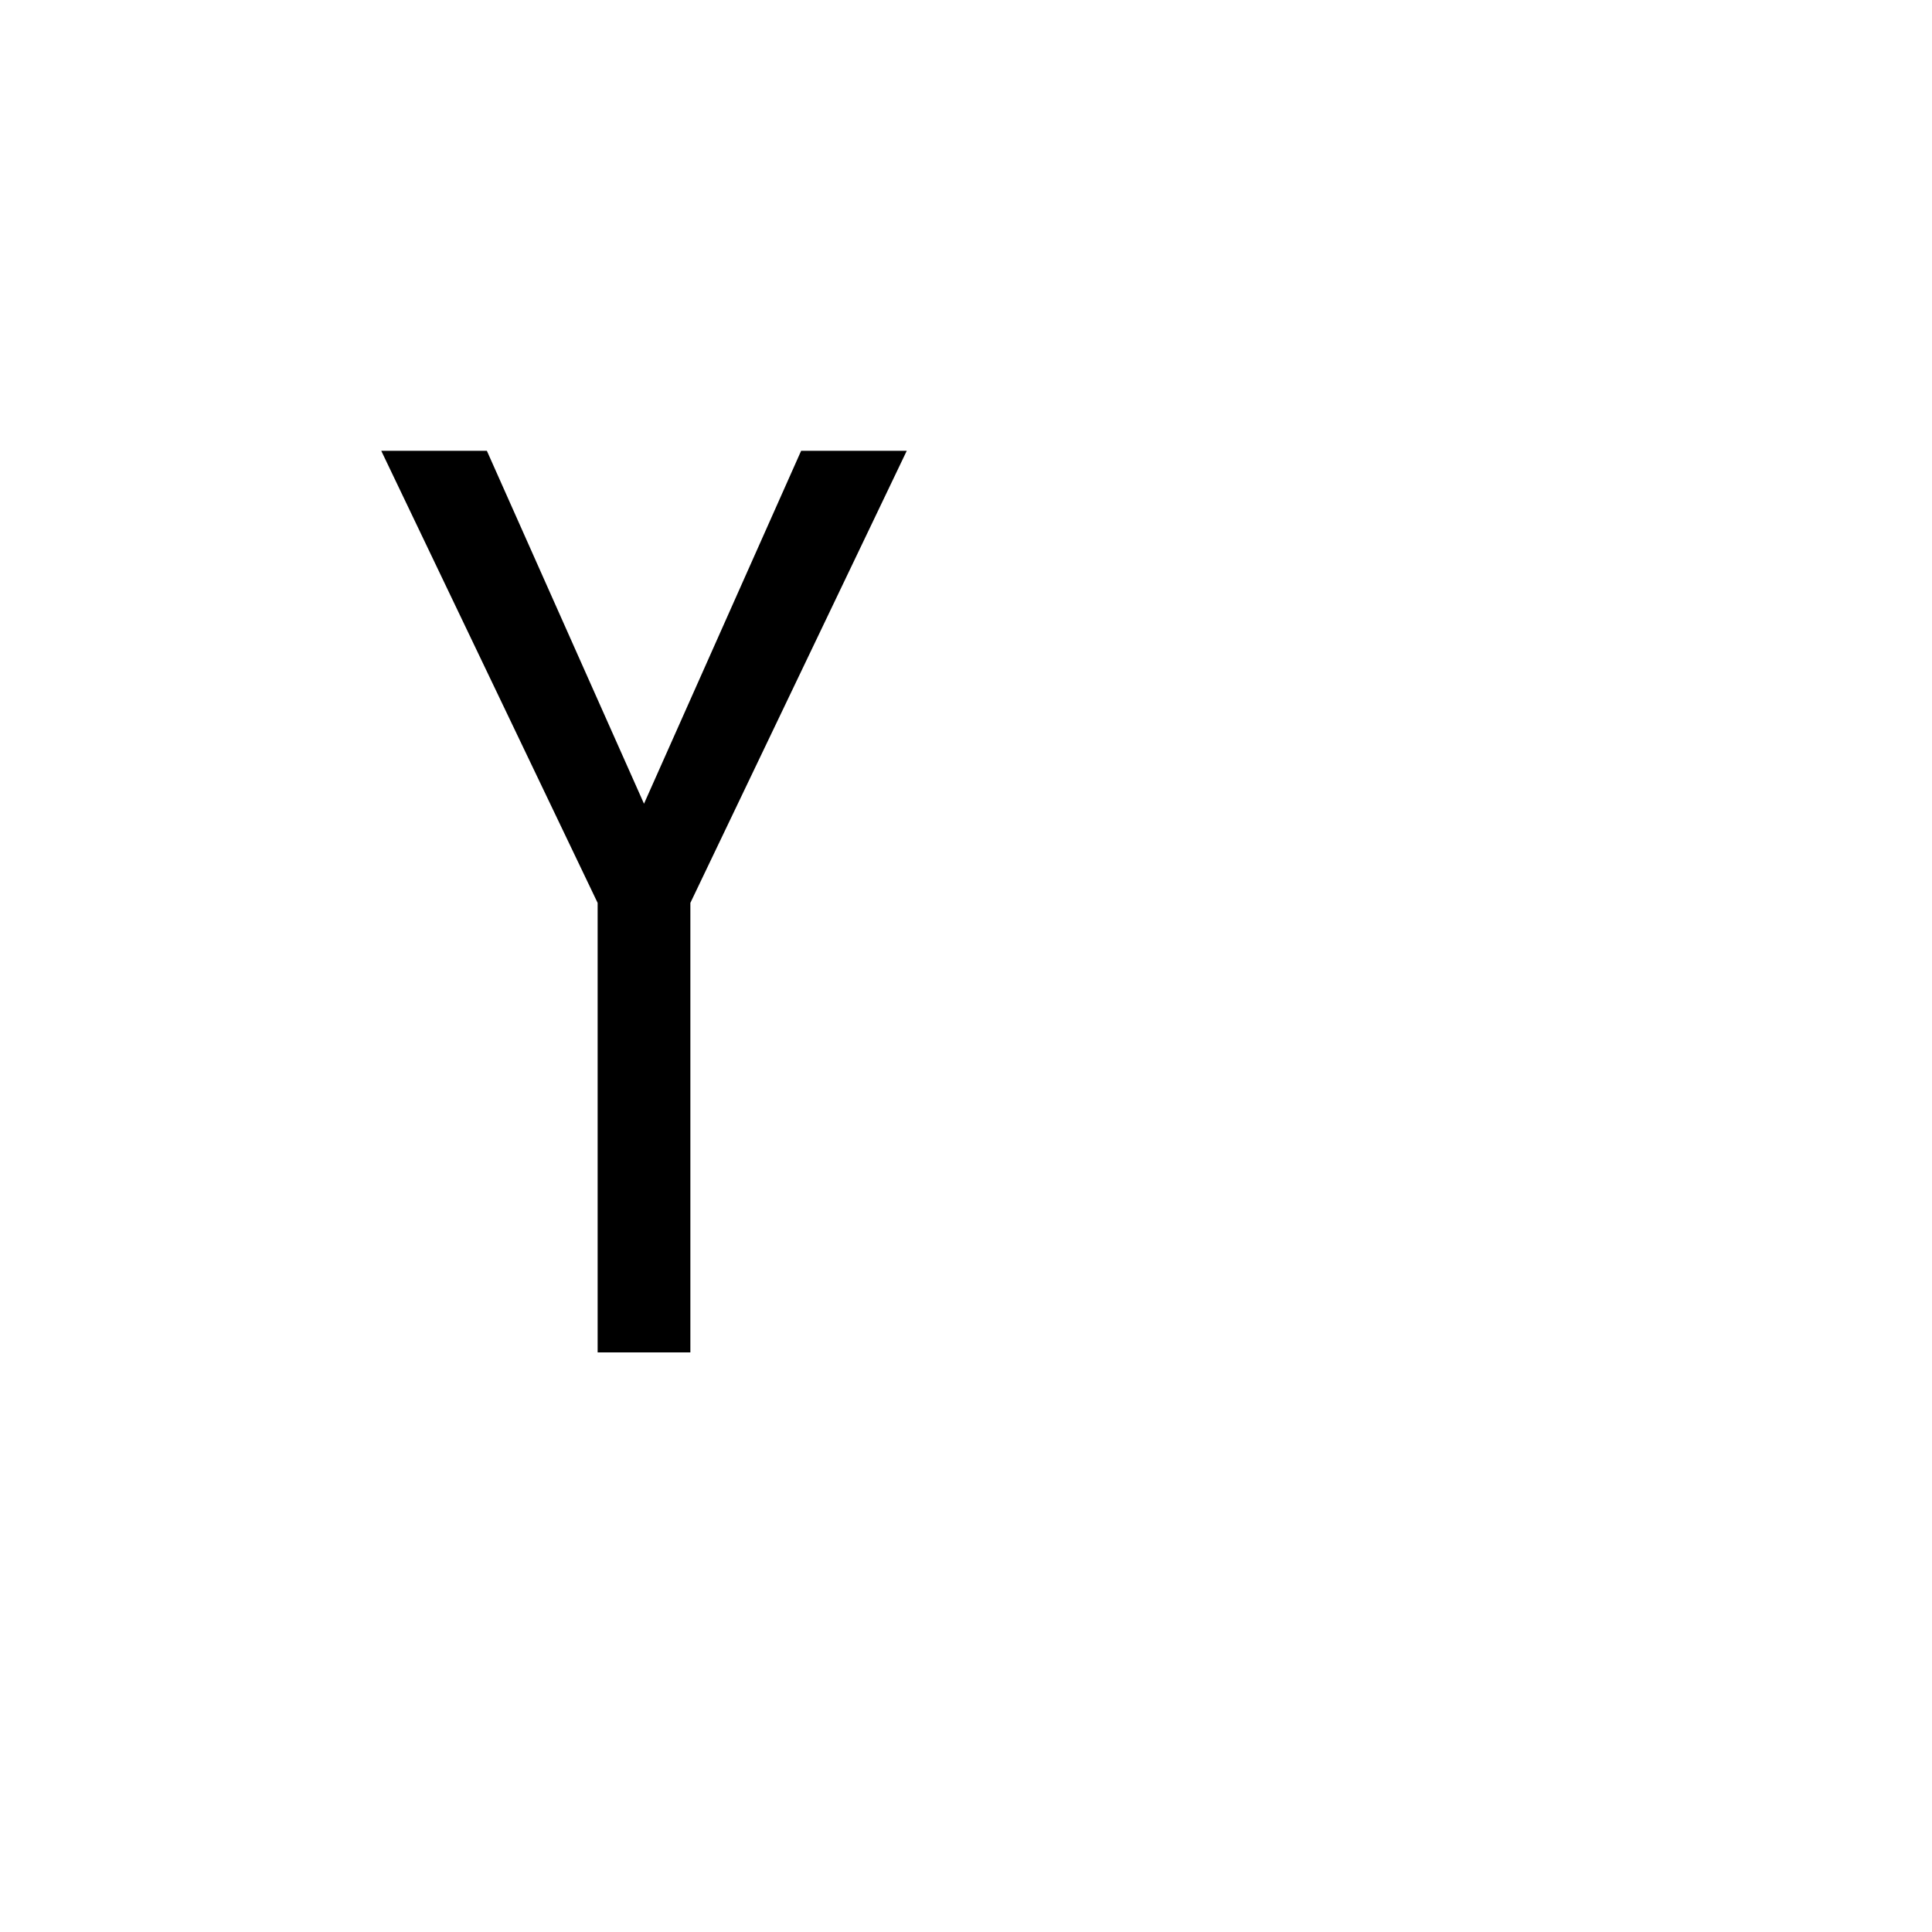
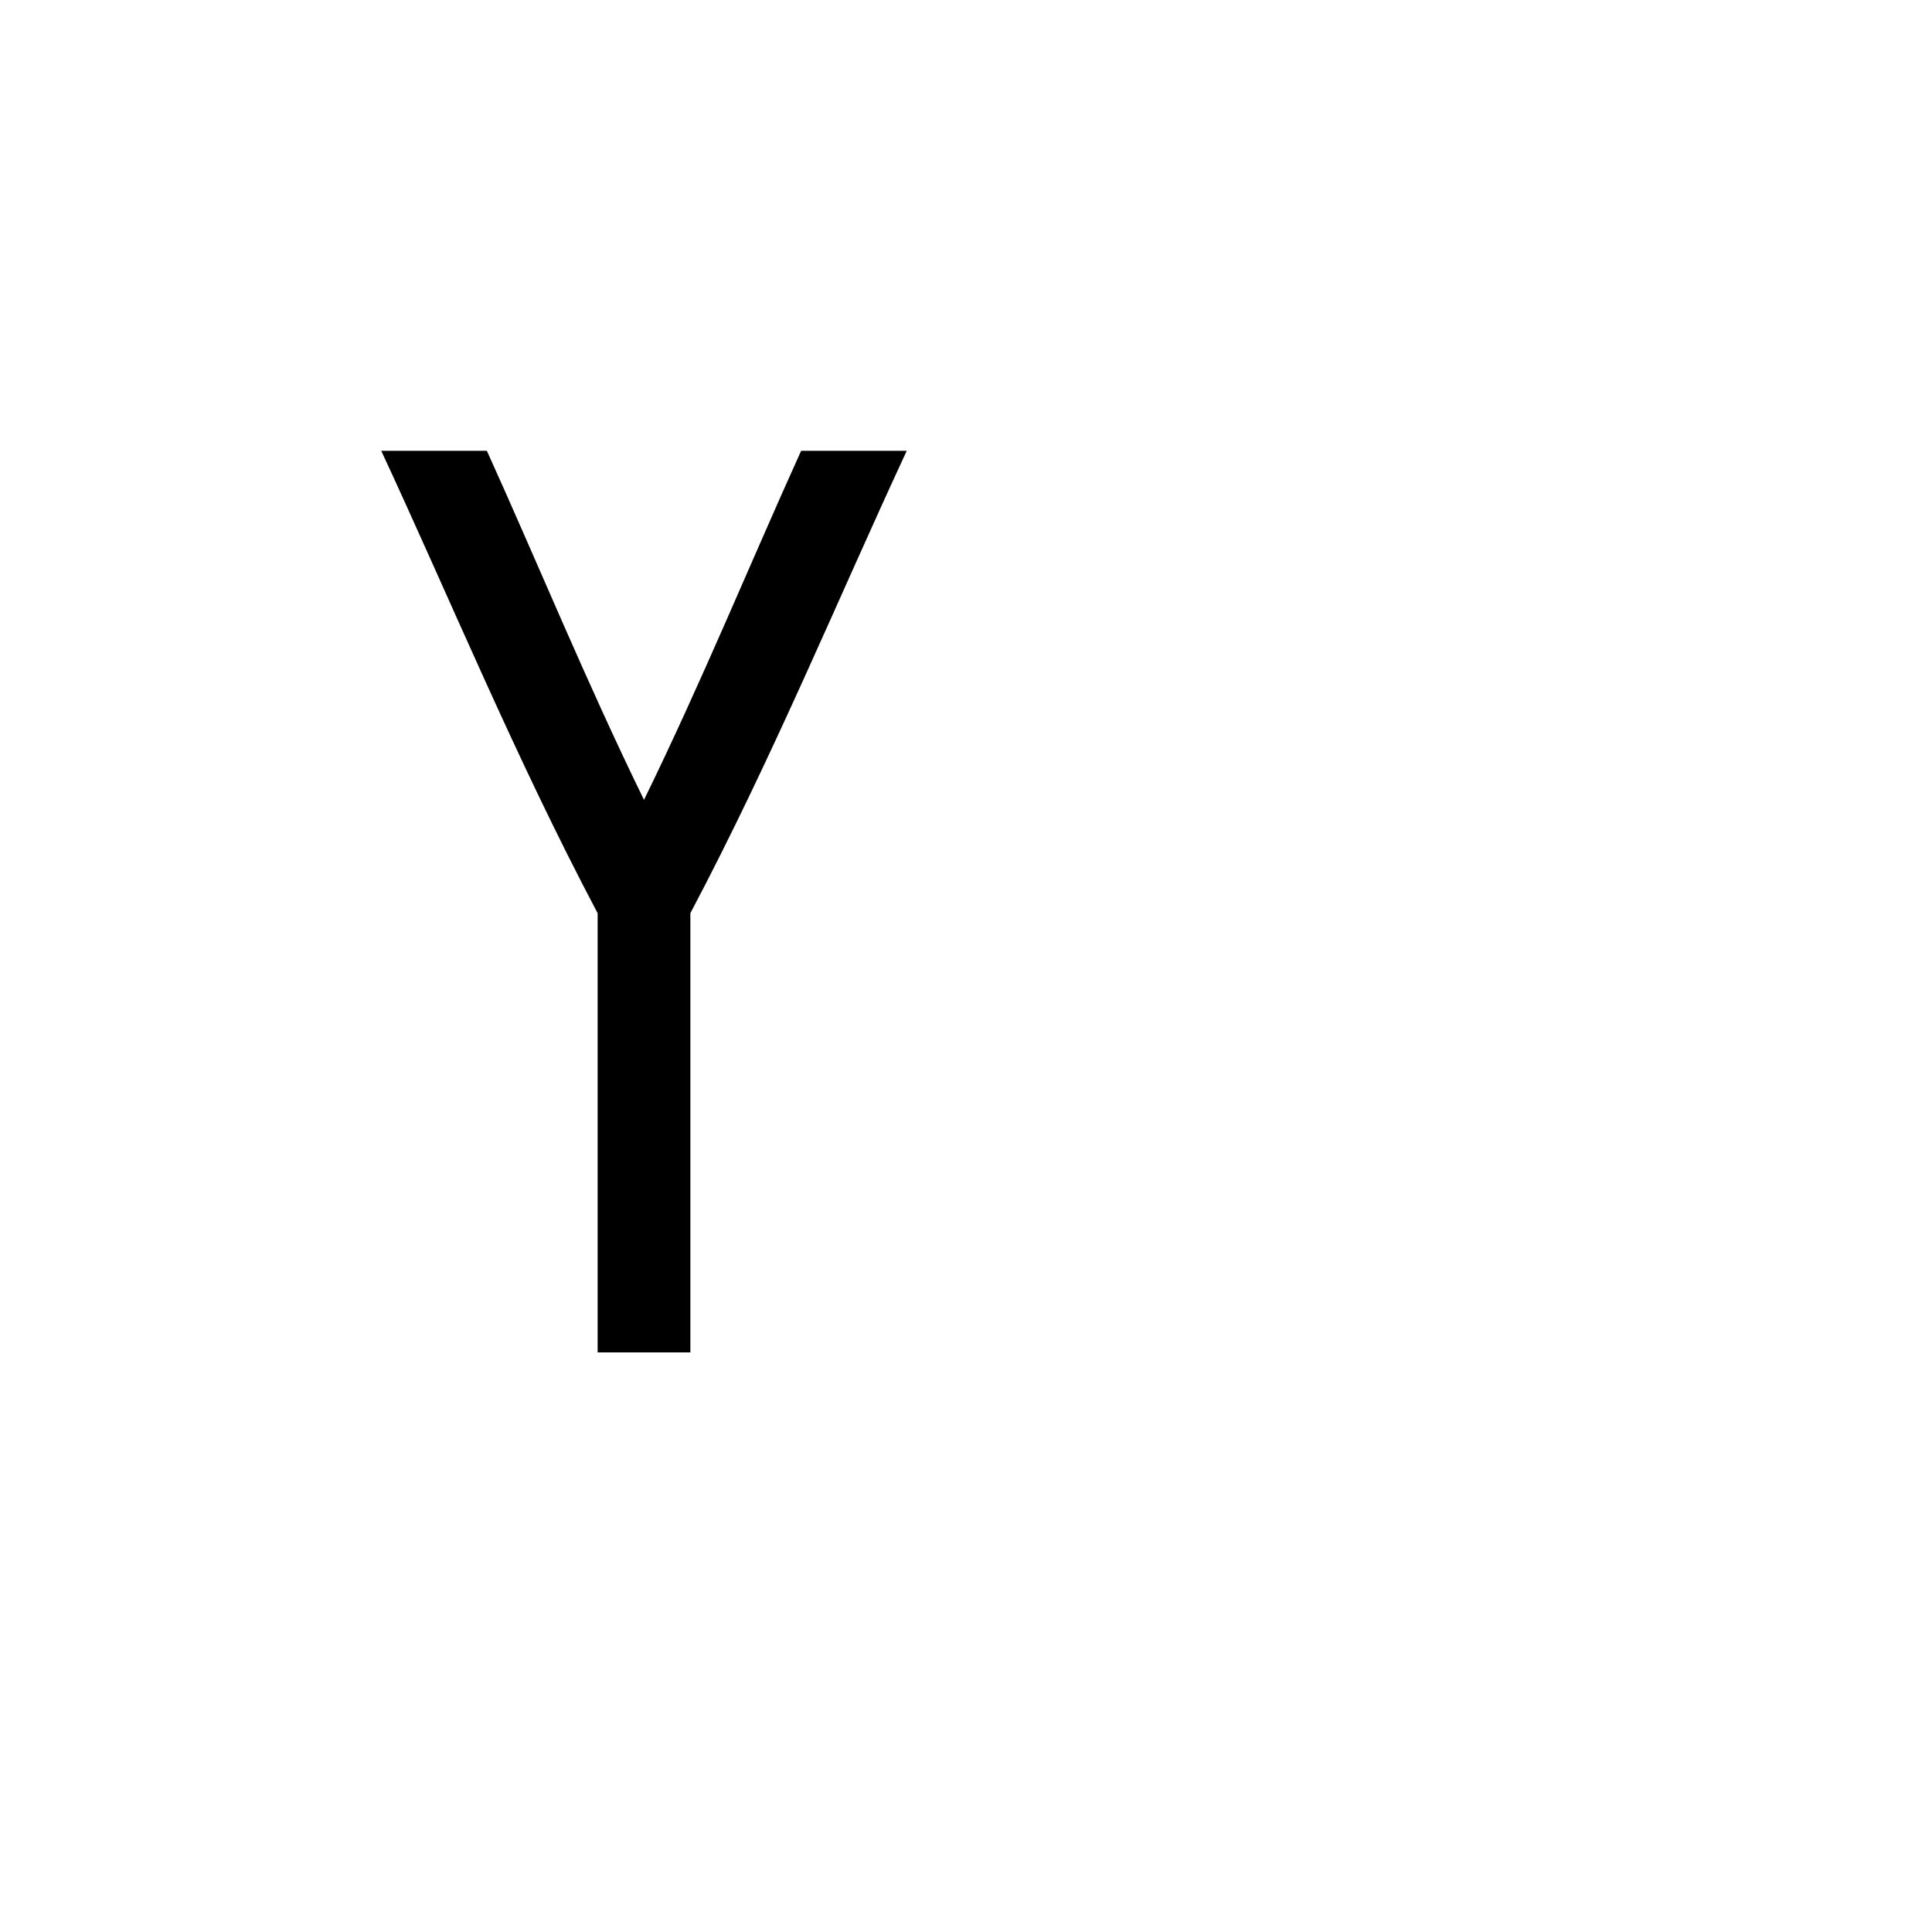
<svg xmlns="http://www.w3.org/2000/svg" viewBox="-0.25 -1.05 1.5 1.5">
-   <path d="M 0.214 -0.349 L 0.046 -0.7 L 0.128 -0.7 L 0.25 -0.426 L 0.372 -0.7 L 0.454 -0.7 L 0.286 -0.349 L 0.286 -0 L 0.214 -0 L 0.214 -0.349 Z" fill="black" />
+   <path d="M 0.214 -0.341 L 0.214 -0.341 C 0.15 -0.462  0.099 -0.586  0.046 -0.7 L 0.128 -0.7 C 0.167 -0.614  0.205 -0.521  0.25 -0.429 C 0.295 -0.521  0.333 -0.614  0.372 -0.7 L 0.454 -0.7 C 0.401 -0.586  0.35 -0.462  0.286 -0.341 L 0.286 -0 L 0.214 -0 L 0.214 -0.341 Z" fill="black" />
</svg>
